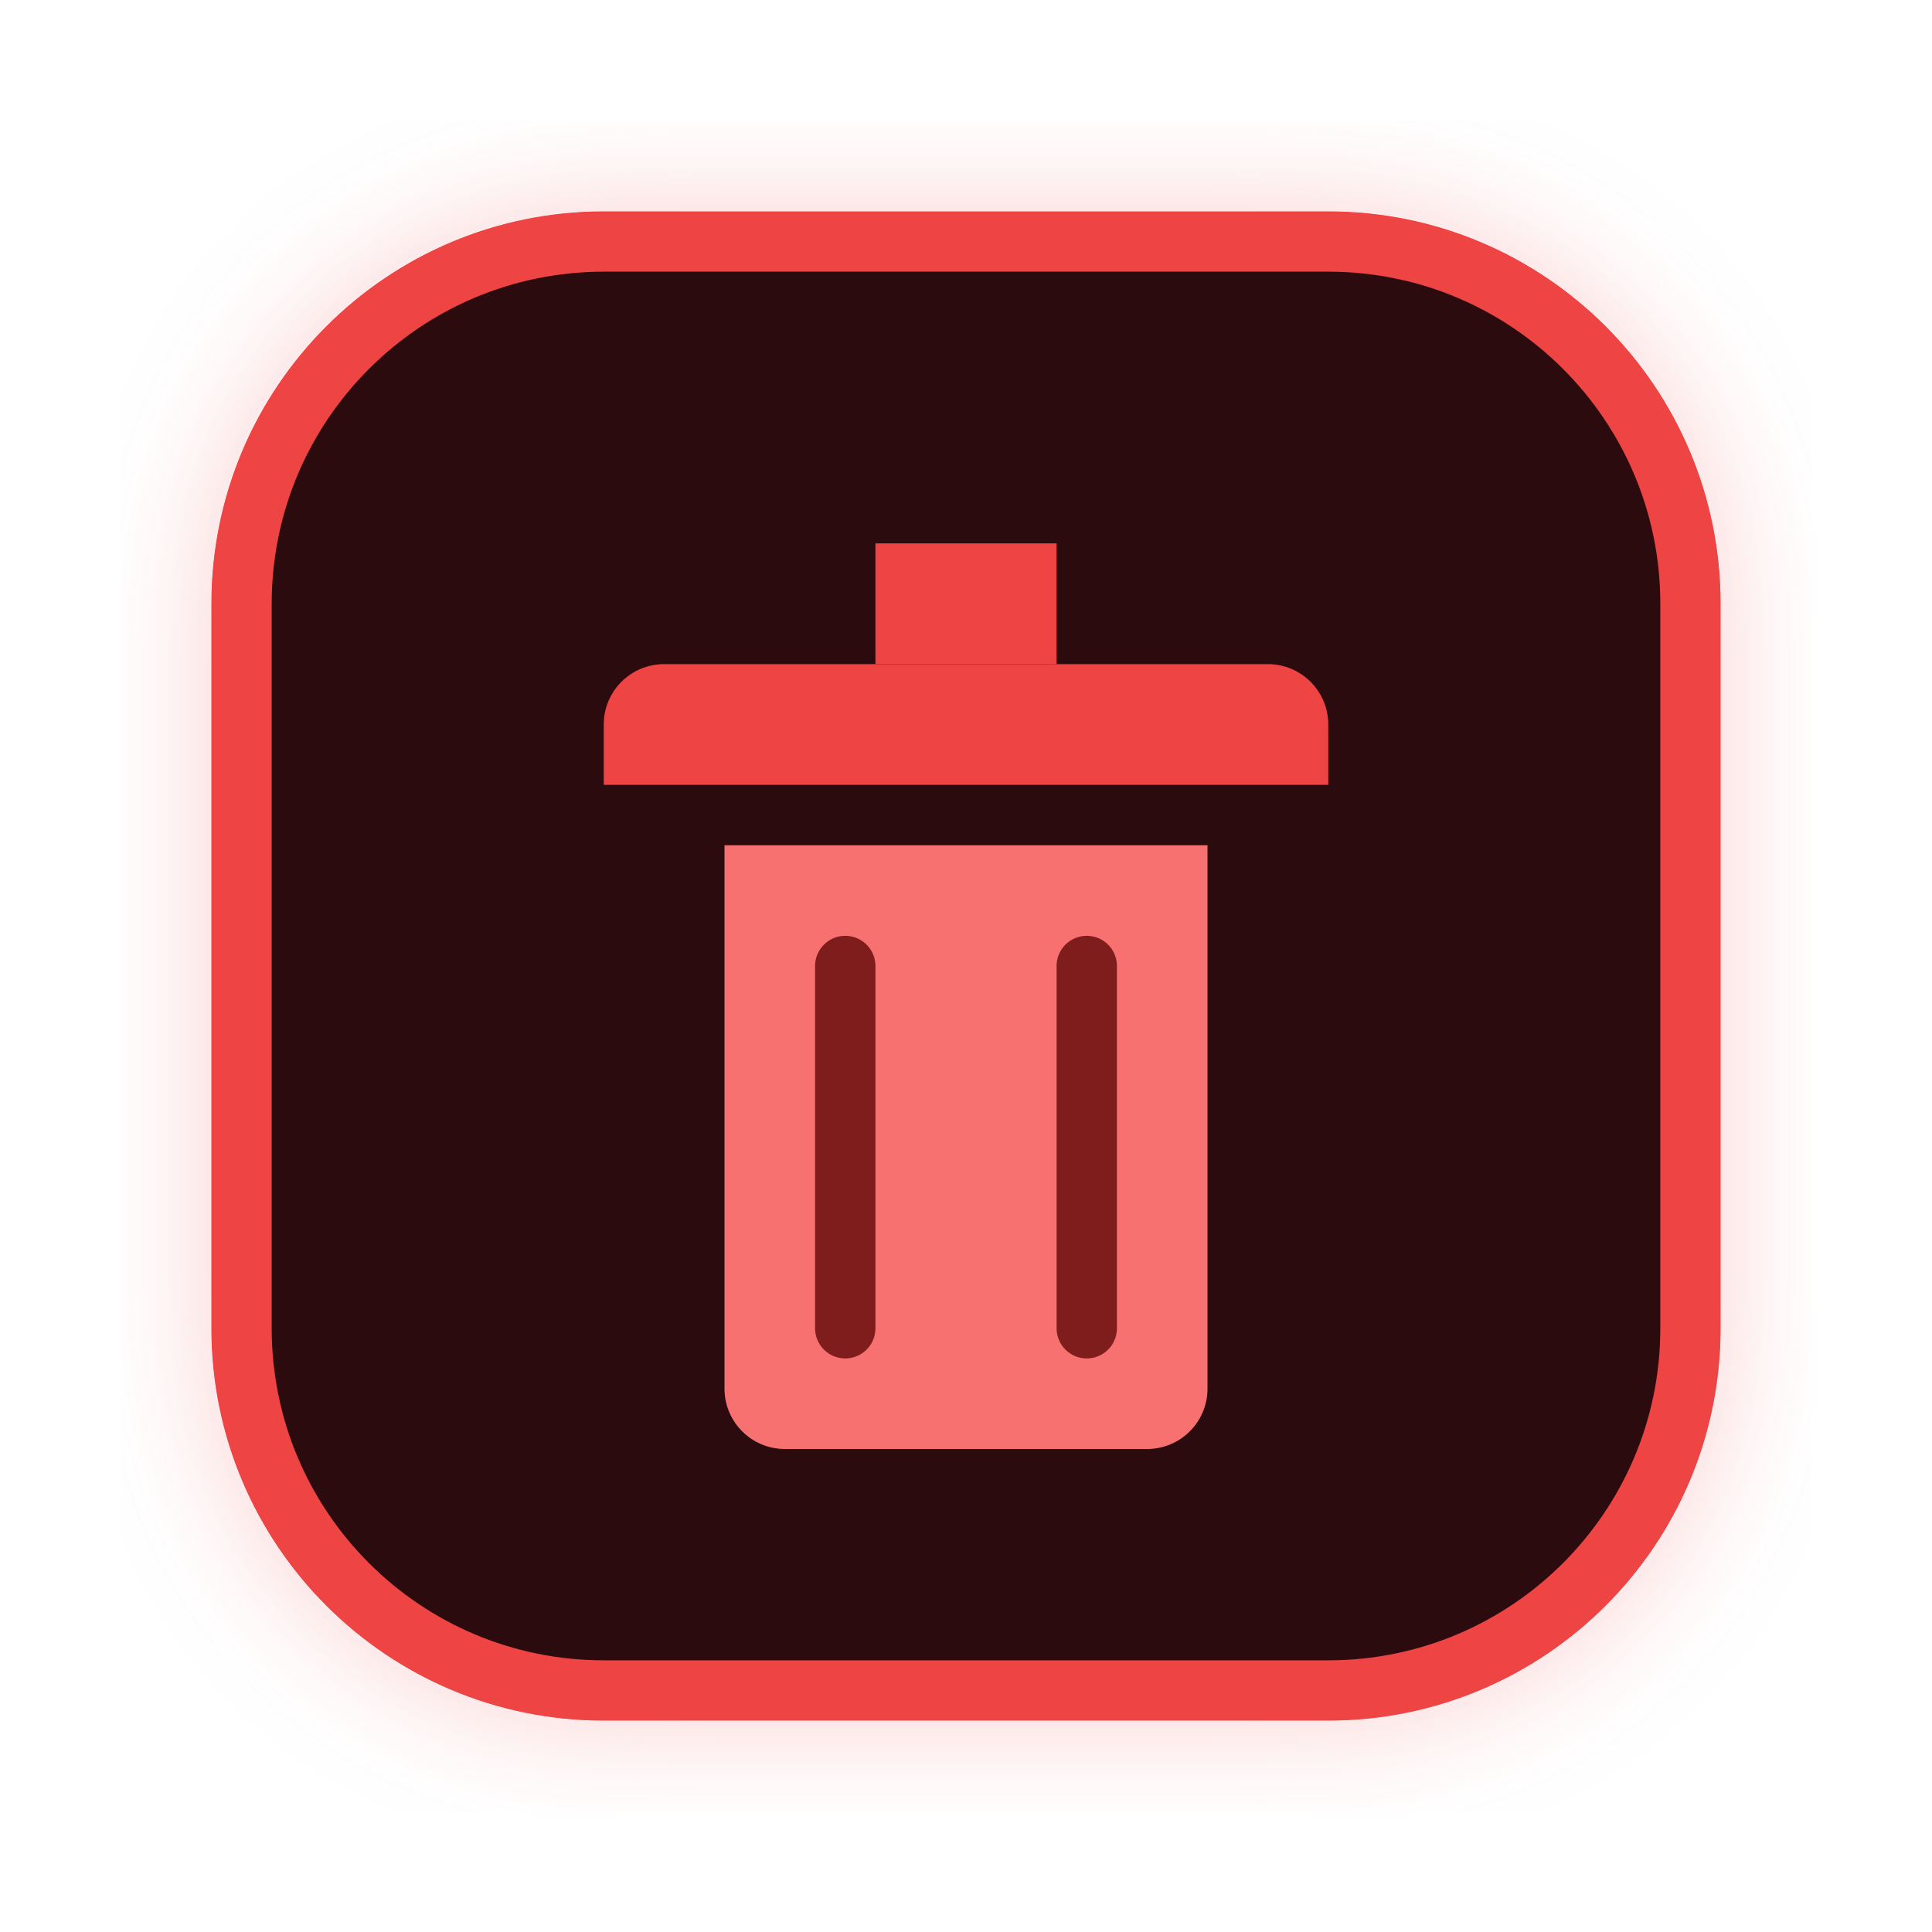
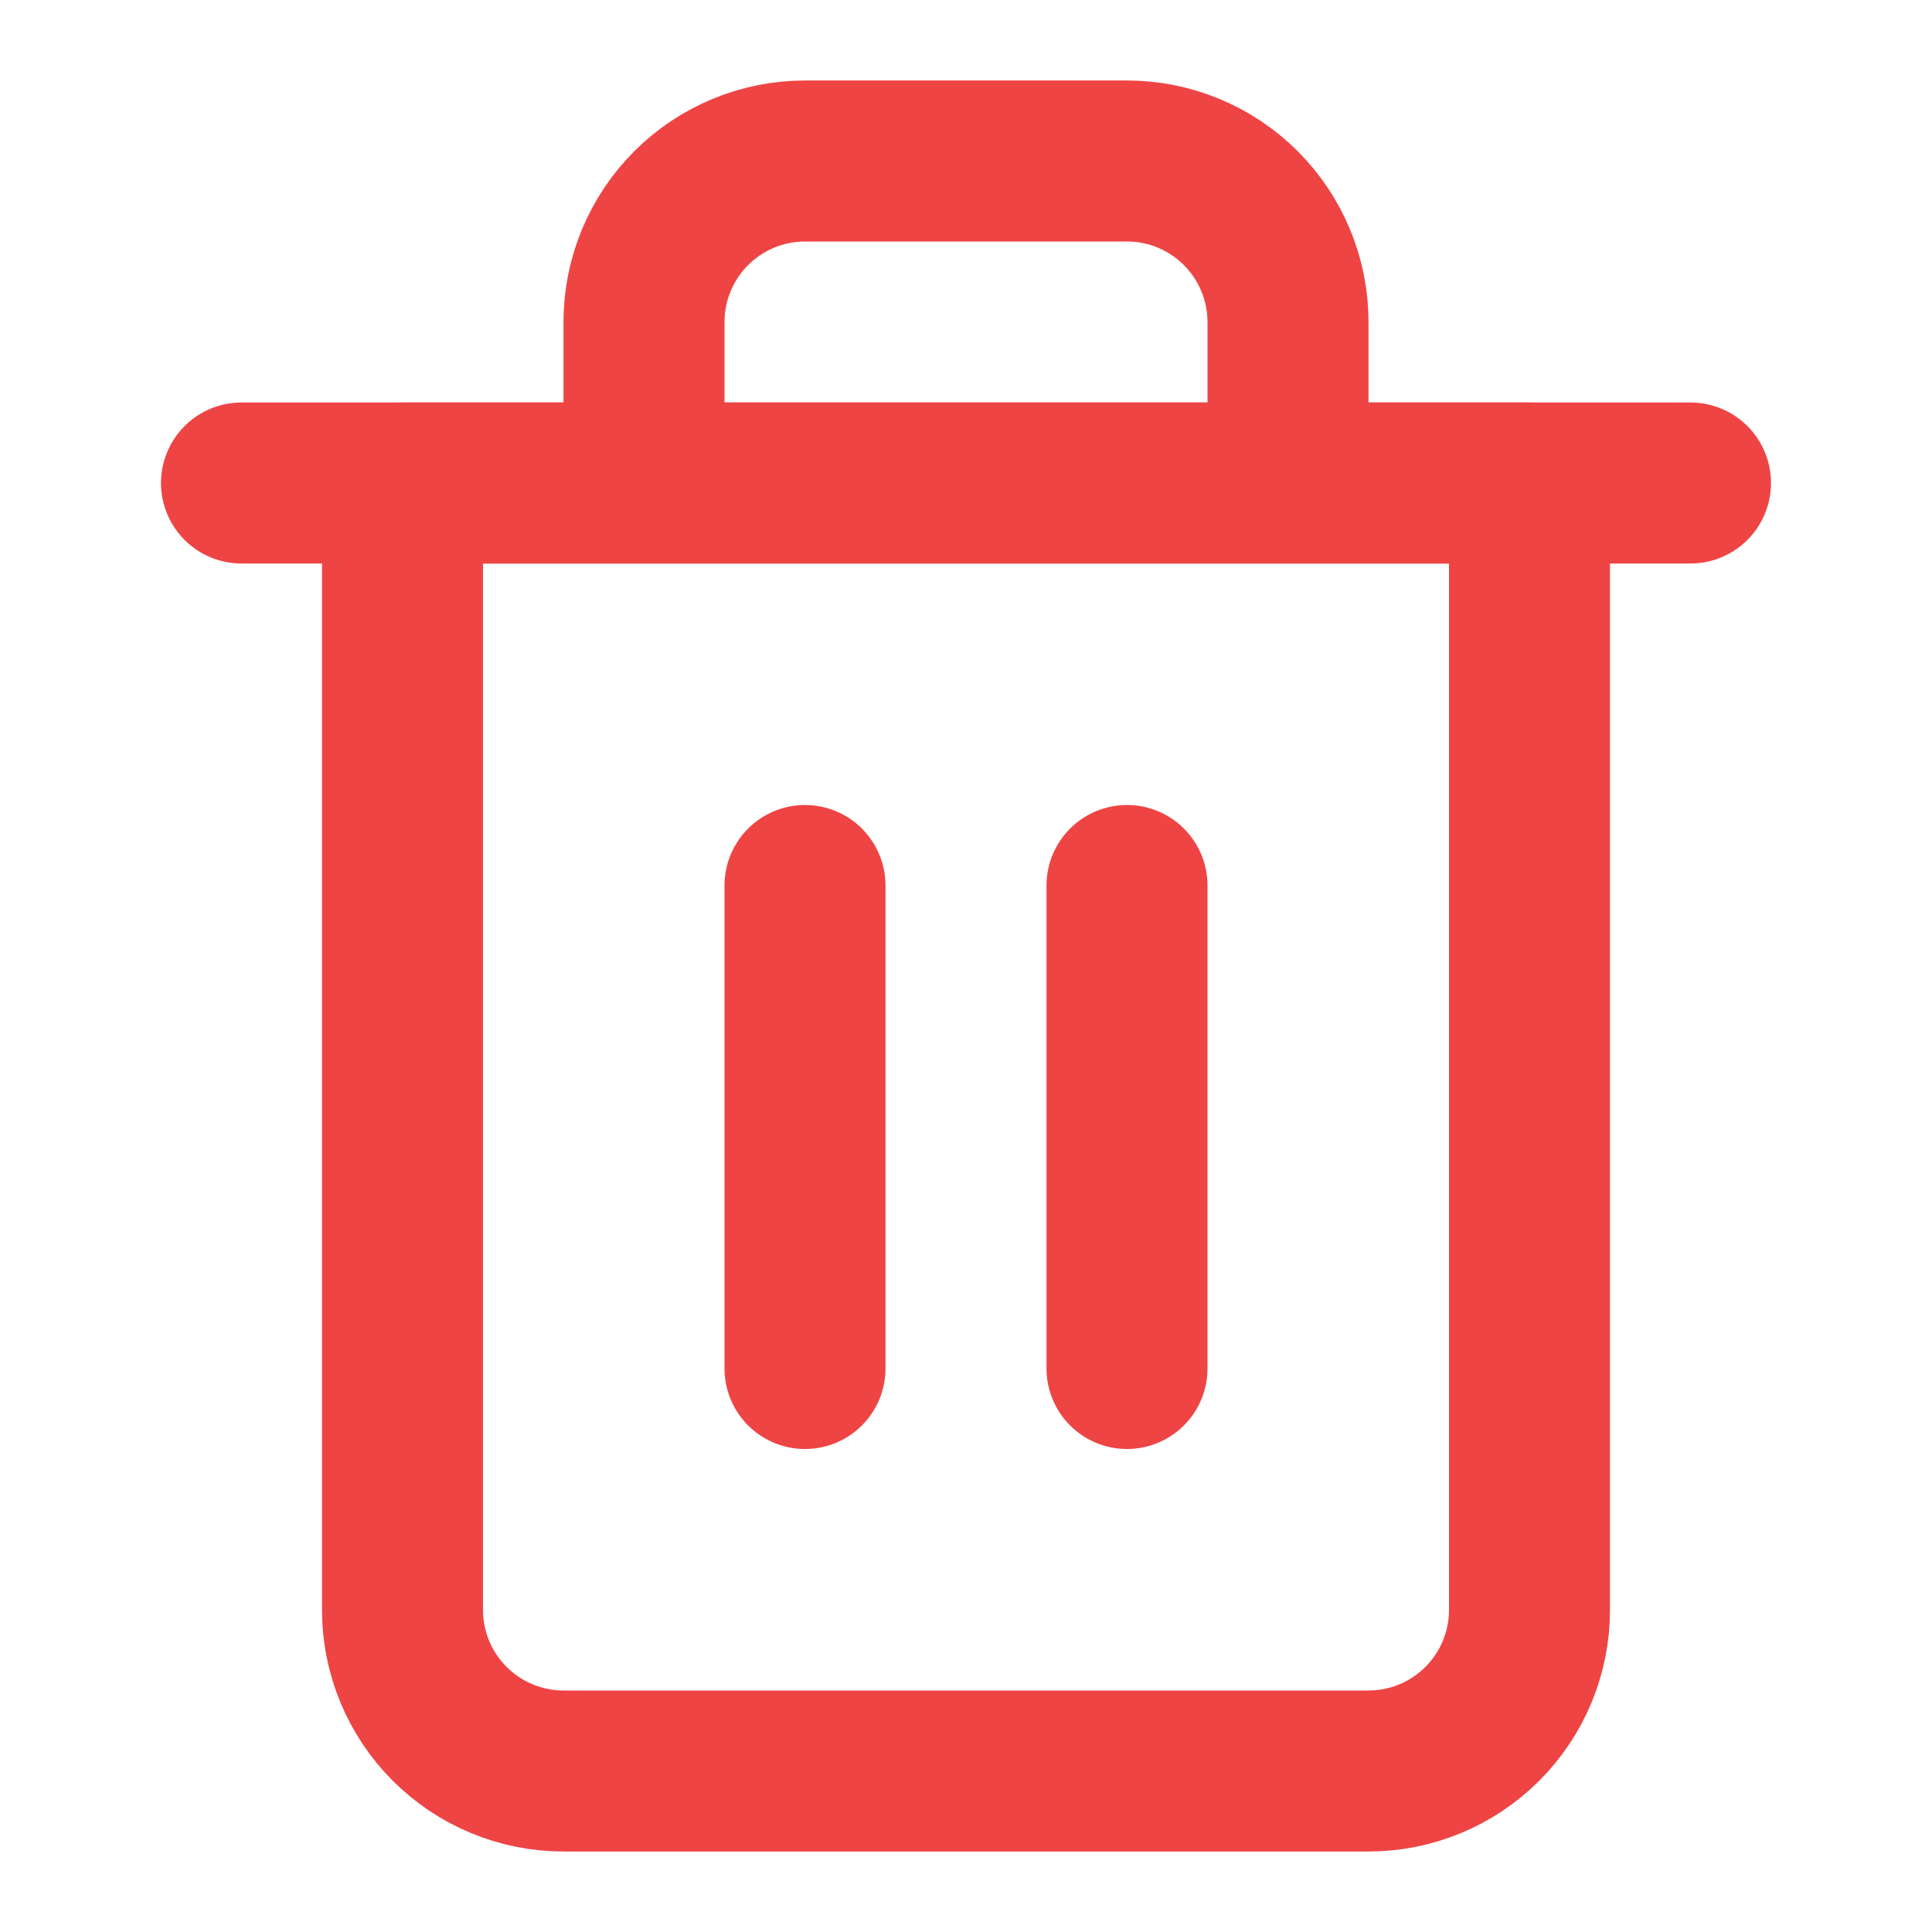
- <svg xmlns="http://www.w3.org/2000/svg" width="64" height="64" viewBox="0 0 64 64" fill="none">
-   <rect width="64" height="64" fill="none" />
-   <g filter="url(#filter0_d_1_2)">
-     <rect x="8" y="8" width="48" height="48" rx="12" fill="#2C0B0E" />
-     <rect x="8" y="8" width="48" height="48" rx="12" stroke="#EF4444" stroke-width="2" />
-   </g>
-   <path d="M42 22H22C20.895 22 20 22.895 20 24V26H44V24C44 22.895 43.105 22 42 22Z" fill="#EF4444" />
-   <path d="M24 28H40V46C40 47.105 39.105 48 38 48H26C24.895 48 24 47.105 24 46V28Z" fill="#F87171" />
-   <path d="M29 18H35V22H29V18Z" fill="#EF4444" />
-   <path d="M28 32V44" stroke="#7F1D1D" stroke-width="2" stroke-linecap="round" />
-   <path d="M36 32V44" stroke="#7F1D1D" stroke-width="2" stroke-linecap="round" />
-   <defs>
-     <filter id="filter0_d_1_2" x="4" y="4" width="56" height="56" filterUnits="userSpaceOnUse" color-interpolation-filters="sRGB">
-       <feFlood flood-opacity="0" result="BackgroundImageFix" />
-       <feColorMatrix in="SourceAlpha" type="matrix" values="0 0 0 0 0 0 0 0 0 0 0 0 0 0 0 0 0 0 127 0" result="hardAlpha" />
-       <feOffset />
-       <feGaussianBlur stdDeviation="2" />
-       <feComposite in2="hardAlpha" operator="out" />
-       <feColorMatrix type="matrix" values="0 0 0 0 0.937 0 0 0 0 0.267 0 0 0 0 0.267 0 0 0 0.25 0" />
-       <feBlend mode="normal" in2="BackgroundImageFix" result="effect1_dropShadow_1_2" />
-       <feBlend mode="normal" in="SourceGraphic" in2="effect1_dropShadow_1_2" result="shape" />
-     </filter>
-   </defs>
+ <svg xmlns="http://www.w3.org/2000/svg" width="24" height="24" viewBox="0 0 24 24" fill="none">
+   <path d="M3 6H5H21" stroke="#EF4444" stroke-width="2" stroke-linecap="round" stroke-linejoin="round" />
+   <path d="M8 6V4C8 3.47 8.211 2.961 8.586 2.586C8.961 2.211 9.47 2 10 2H14C14.53 2 15.039 2.211 15.414 2.586C15.789 2.961 16 3.47 16 4V6M19 6V20C19 20.53 18.789 21.039 18.414 21.414C18.039 21.789 17.53 22 17 22H7C6.47 22 5.961 21.789 5.586 21.414C5.211 21.039 5 20.53 5 20V6H19Z" stroke="#EF4444" stroke-width="2" stroke-linecap="round" stroke-linejoin="round" />
+   <path d="M10 11V17" stroke="#EF4444" stroke-width="2" stroke-linecap="round" stroke-linejoin="round" />
+   <path d="M14 11V17" stroke="#EF4444" stroke-width="2" stroke-linecap="round" stroke-linejoin="round" />
</svg>
